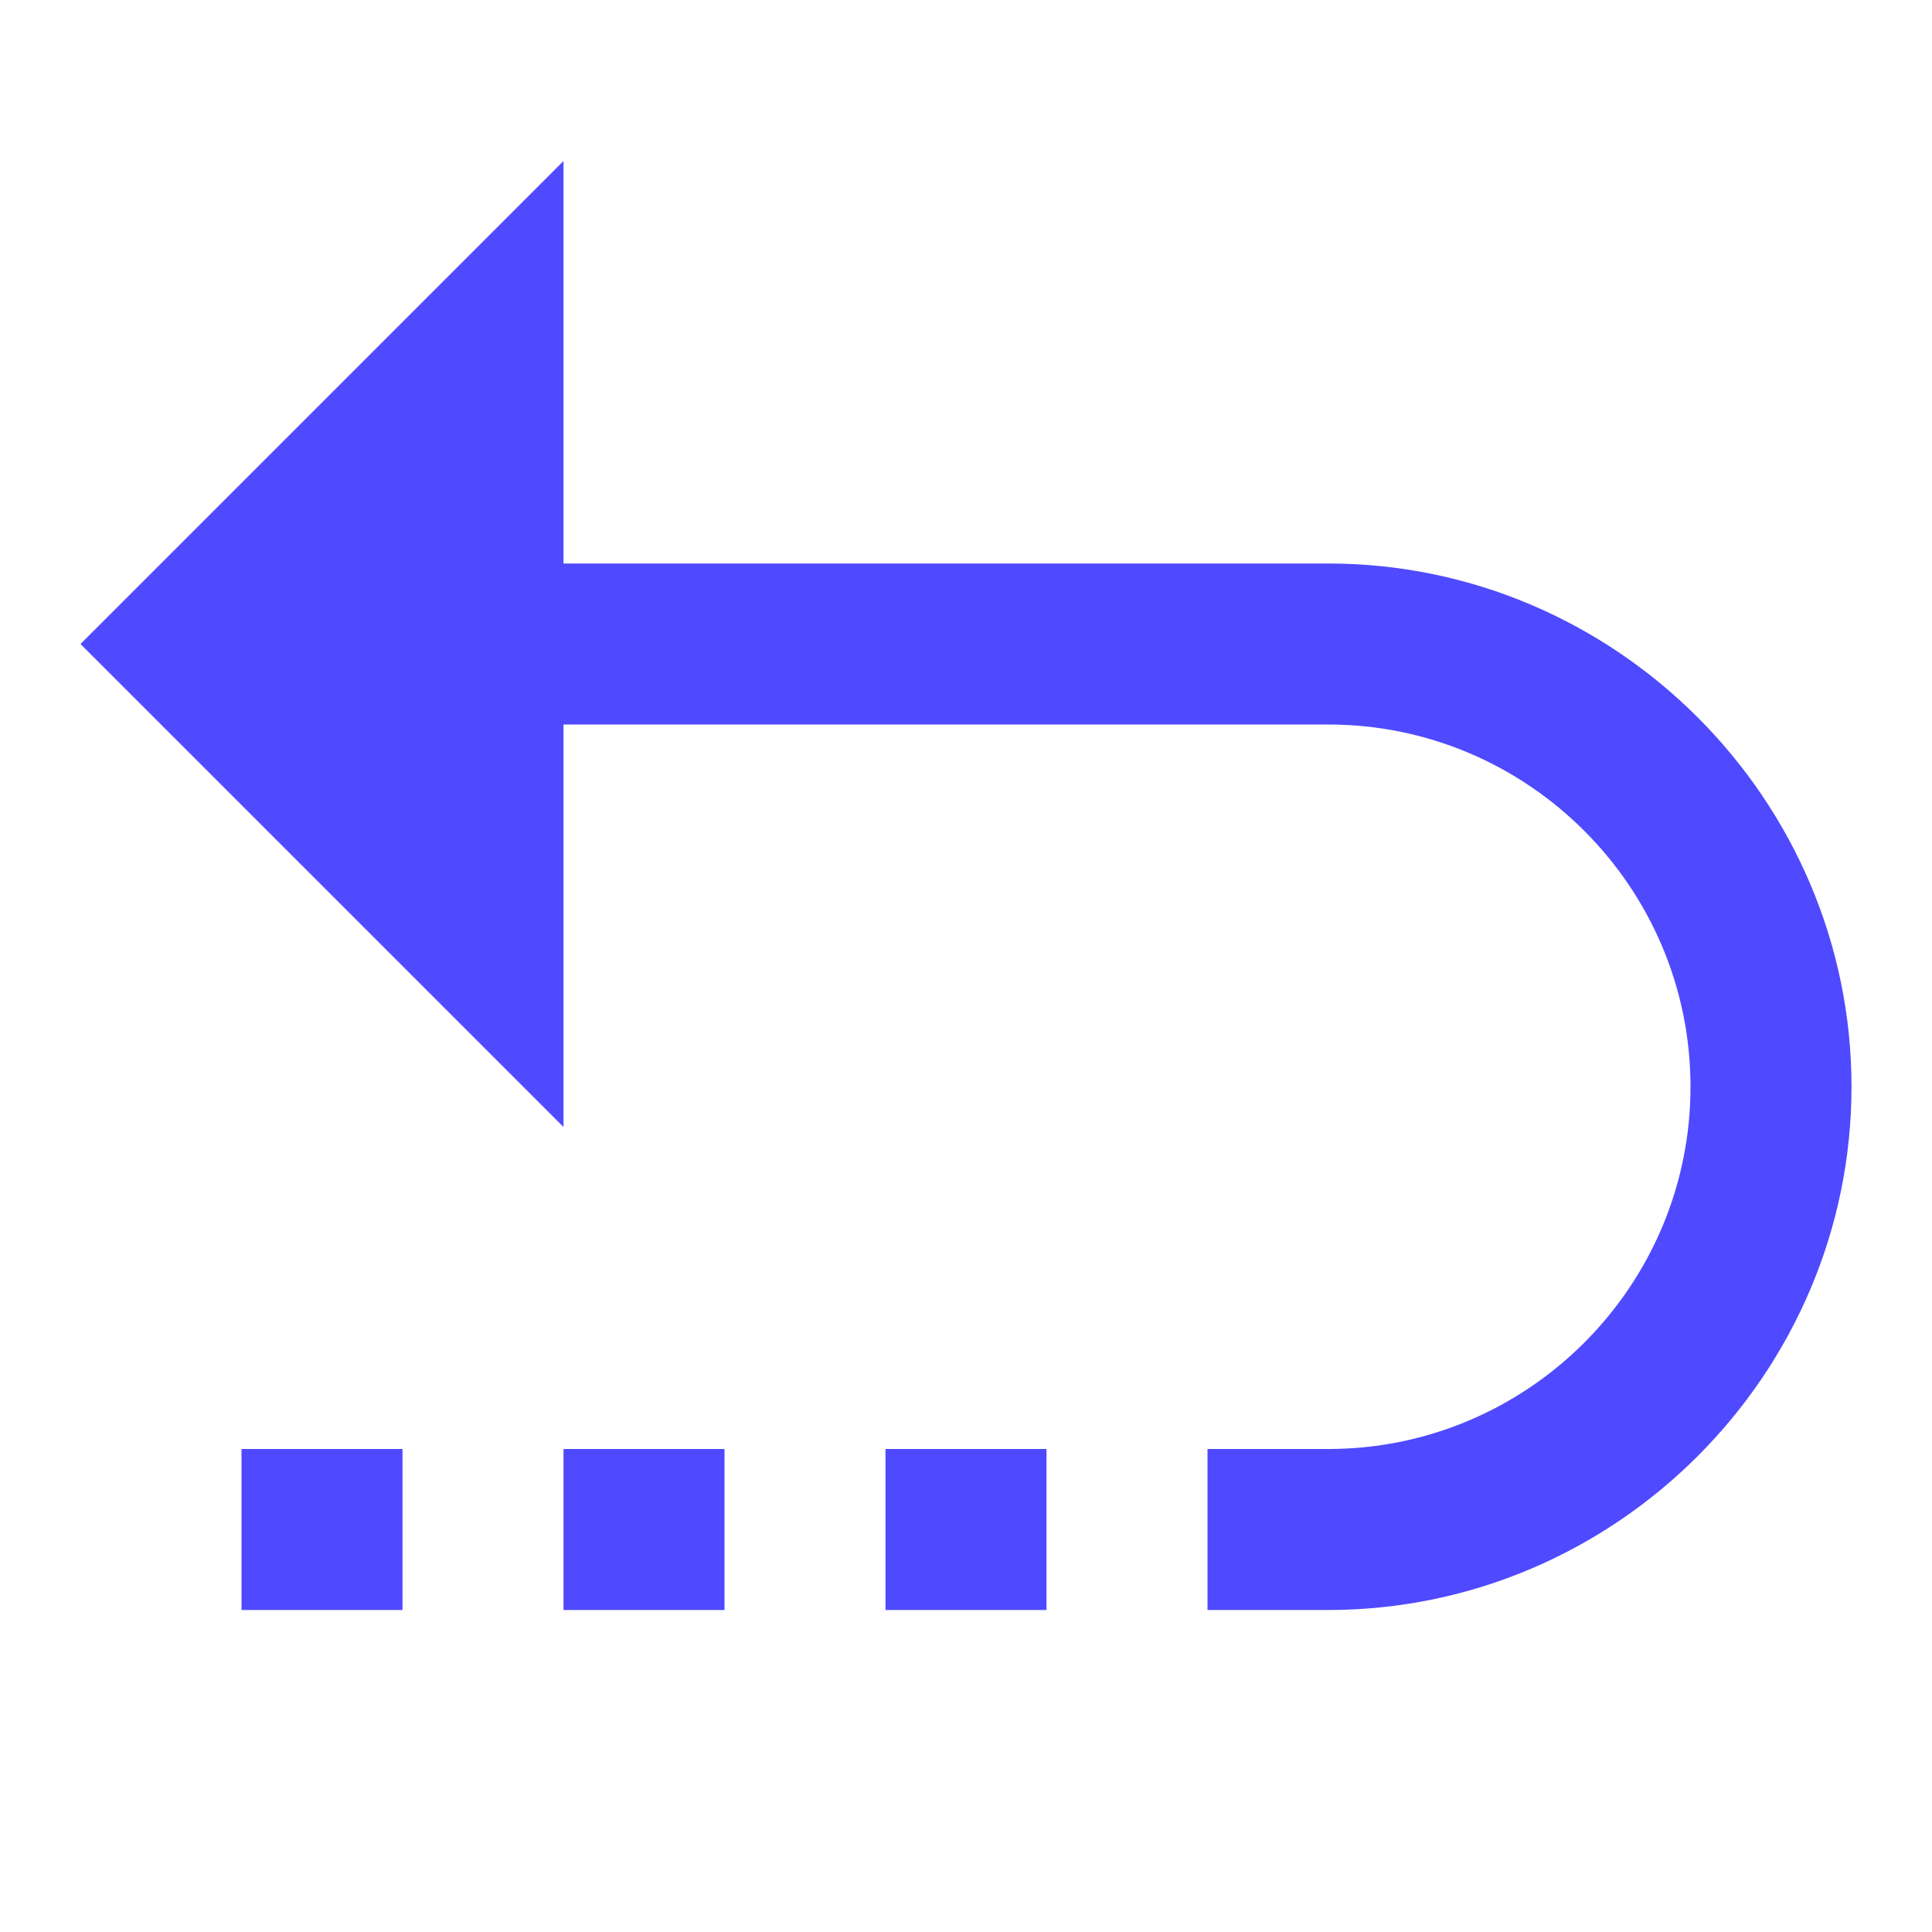
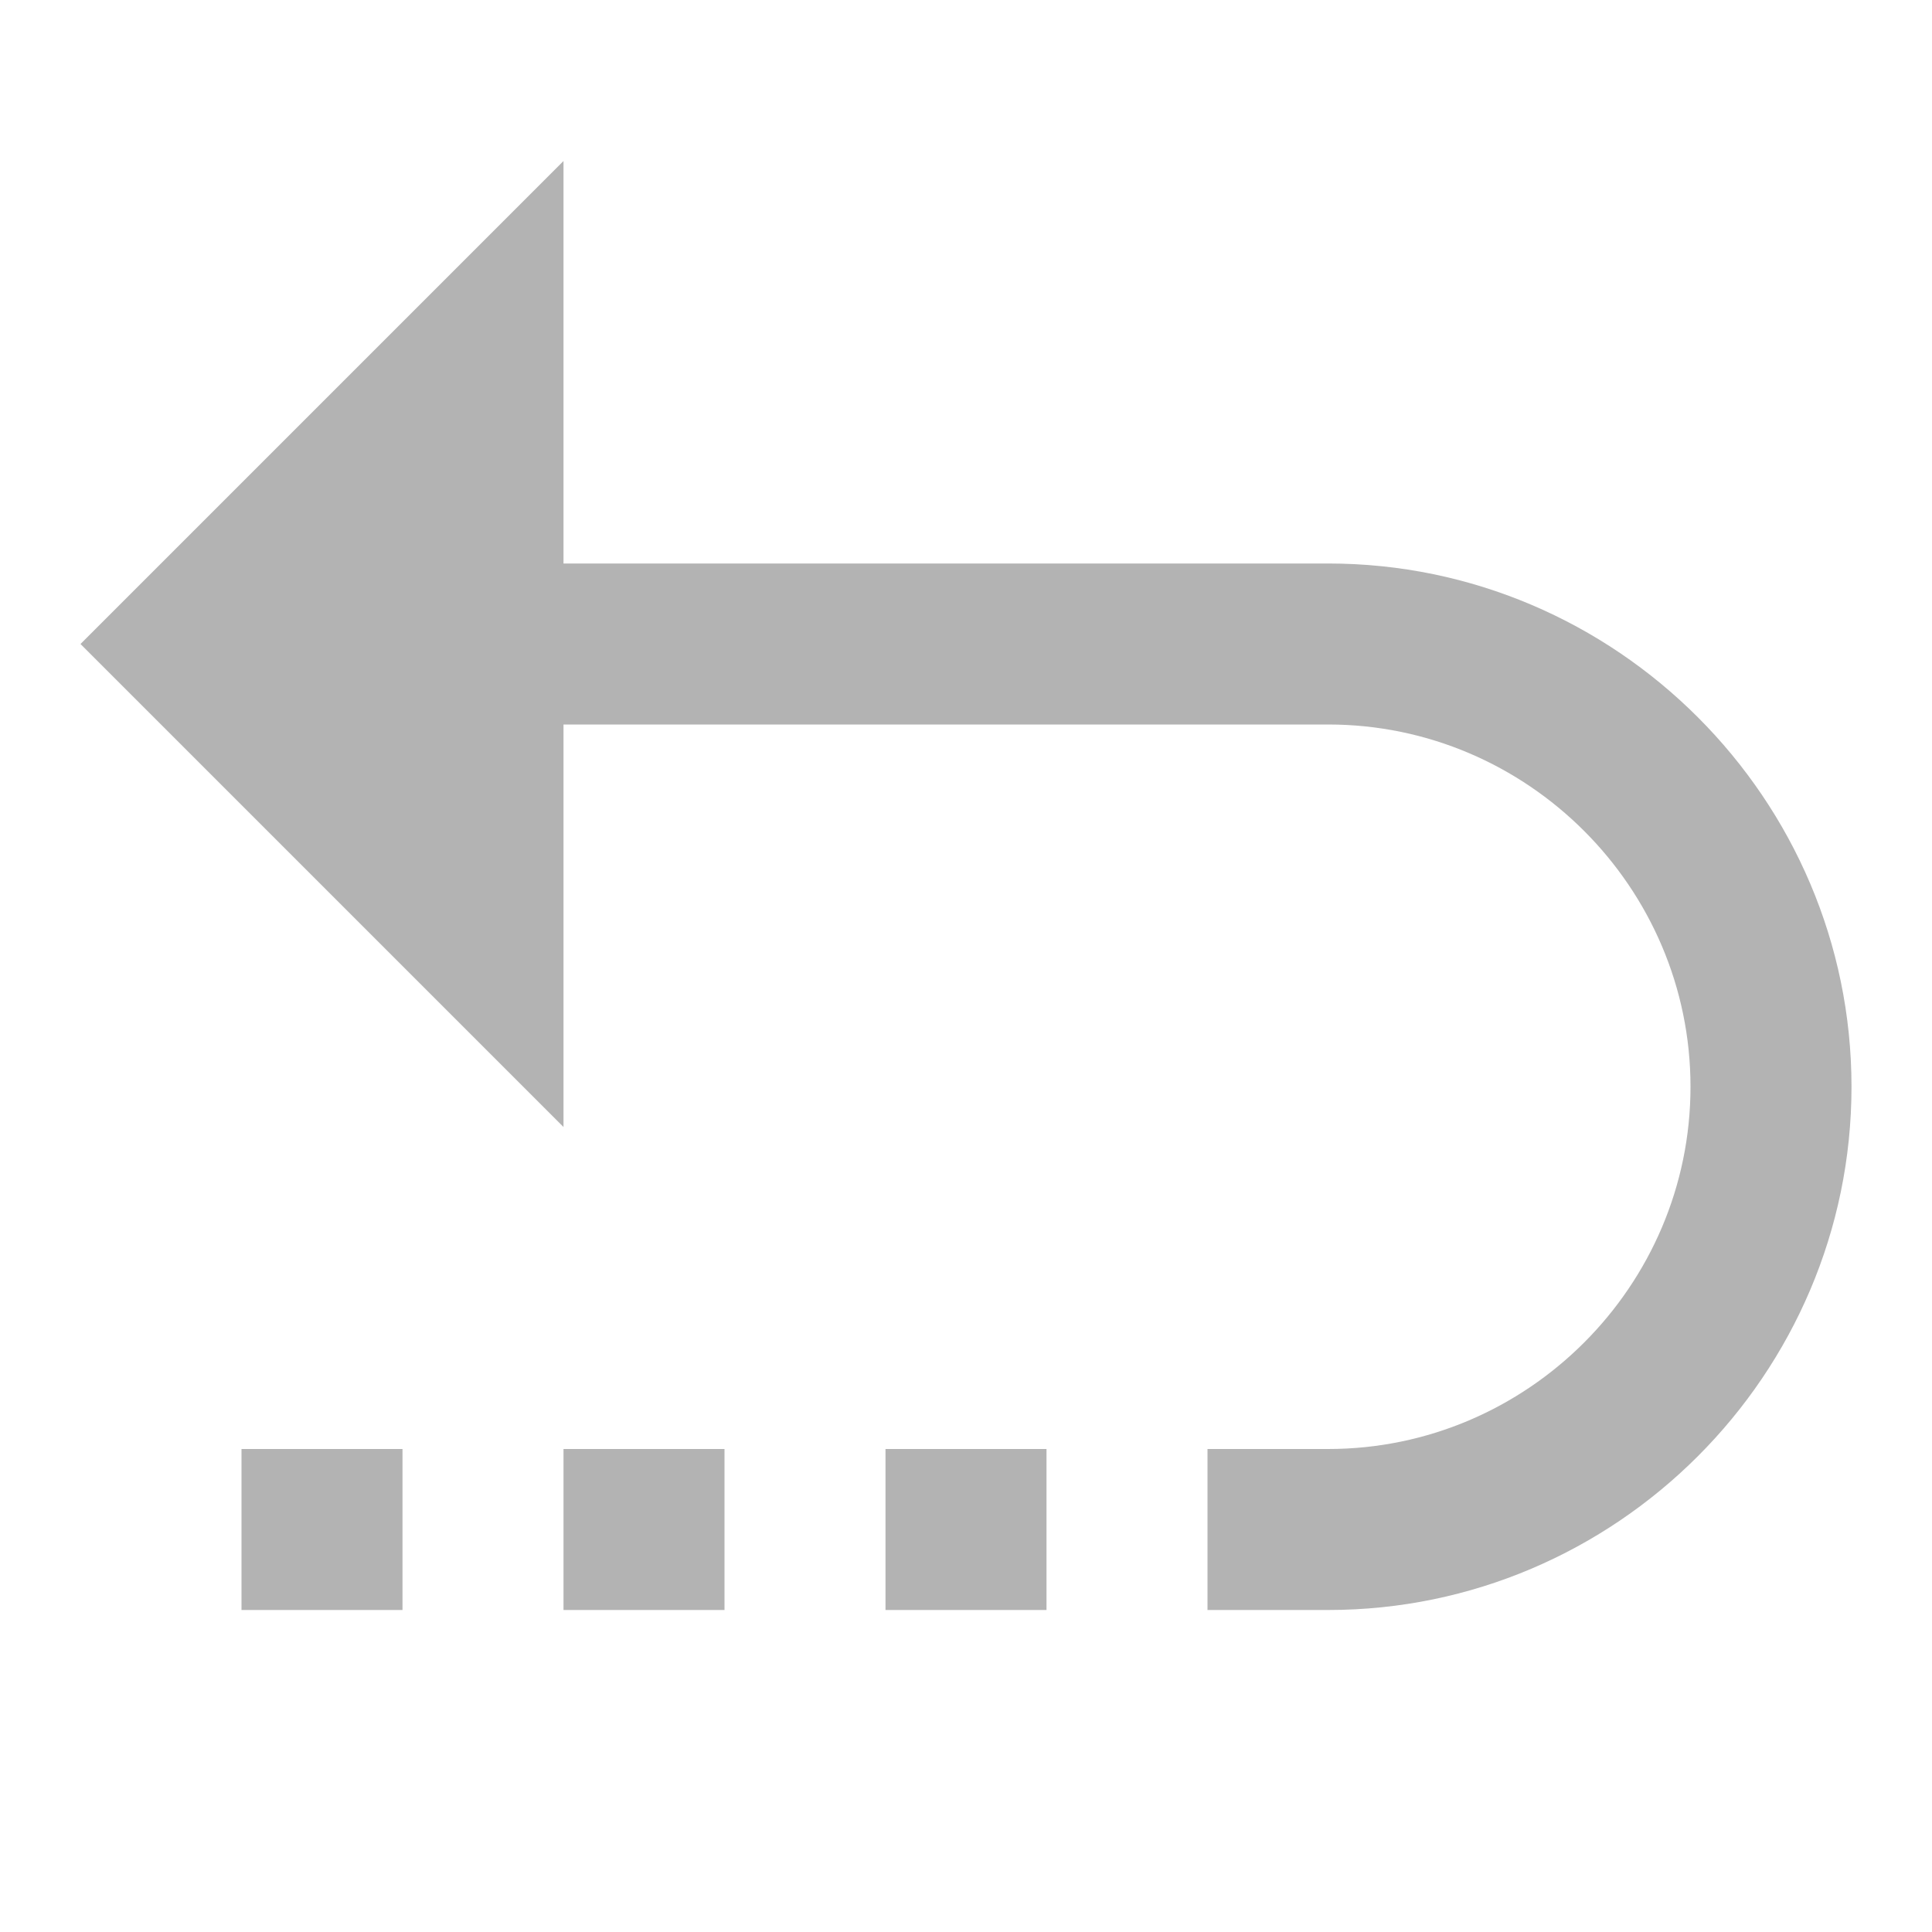
- <svg xmlns="http://www.w3.org/2000/svg" width="96" height="96" viewBox="0 0 96 96" fill="none">
-   <path d="M28 8L4 32L28 56V36H66C75.918 36 84 44.082 84 54C84 63.918 75.918 72 66 72H60V80H66C80.282 80 92 68.282 92 54C92 39.718 80.282 28 66 28H28V8ZM12 72V80H20V72H12ZM28 72V80H36V72H28ZM44 72V80H52V72H44Z" fill="#4F4AFF" />
+ <svg xmlns="http://www.w3.org/2000/svg" version="1.1" id="Layer_1" x="0px" y="0px" viewBox="0 0 96 96" style="enable-background:new 0 0 96 96;" xml:space="preserve">
+   <style type="text/css">
+ 	.st0{fill:#B3B3B3;}
+ </style>
+   <path class="st0" d="M28,8L4,32l24,24V36h38c9.9,0,18,8.1,18,18s-8.1,18-18,18h-6v8h6c14.3,0,26-11.7,26-26S80.3,28,66,28H28V8z   M12,72v8h8v-8H12z M28,72v8h8v-8H28z M44,72v8h8v-8H44z" />
</svg>
